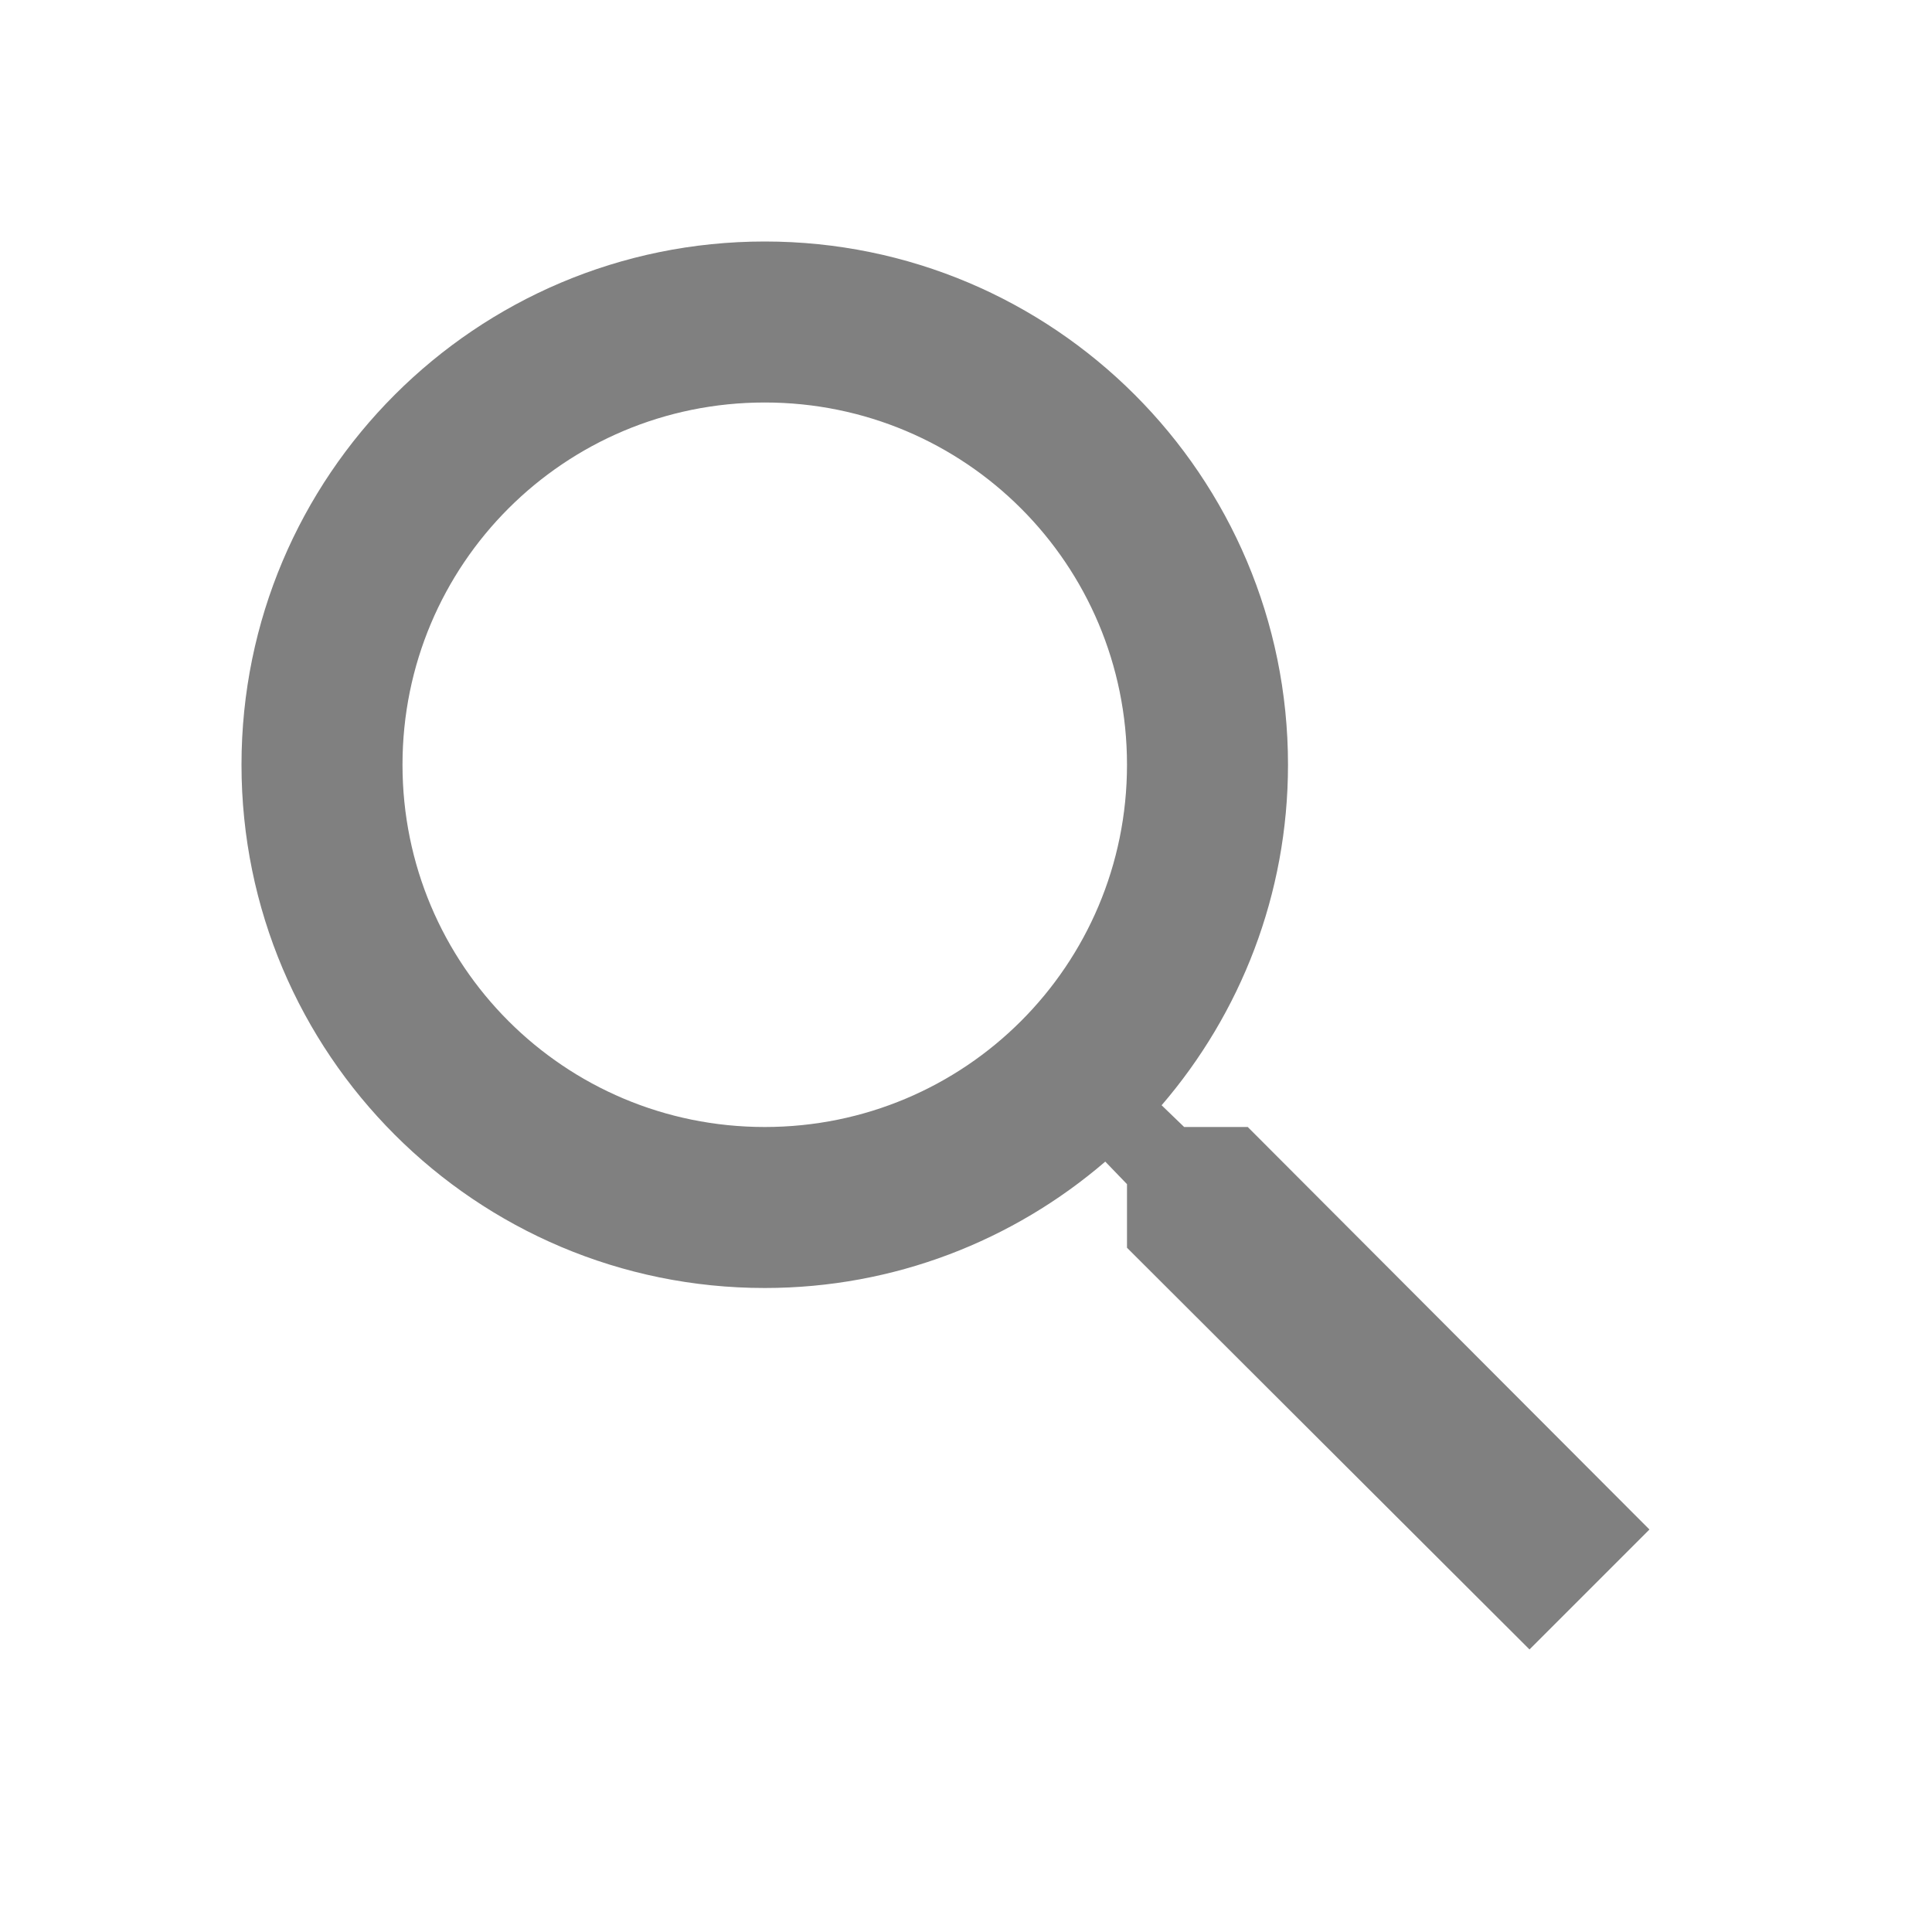
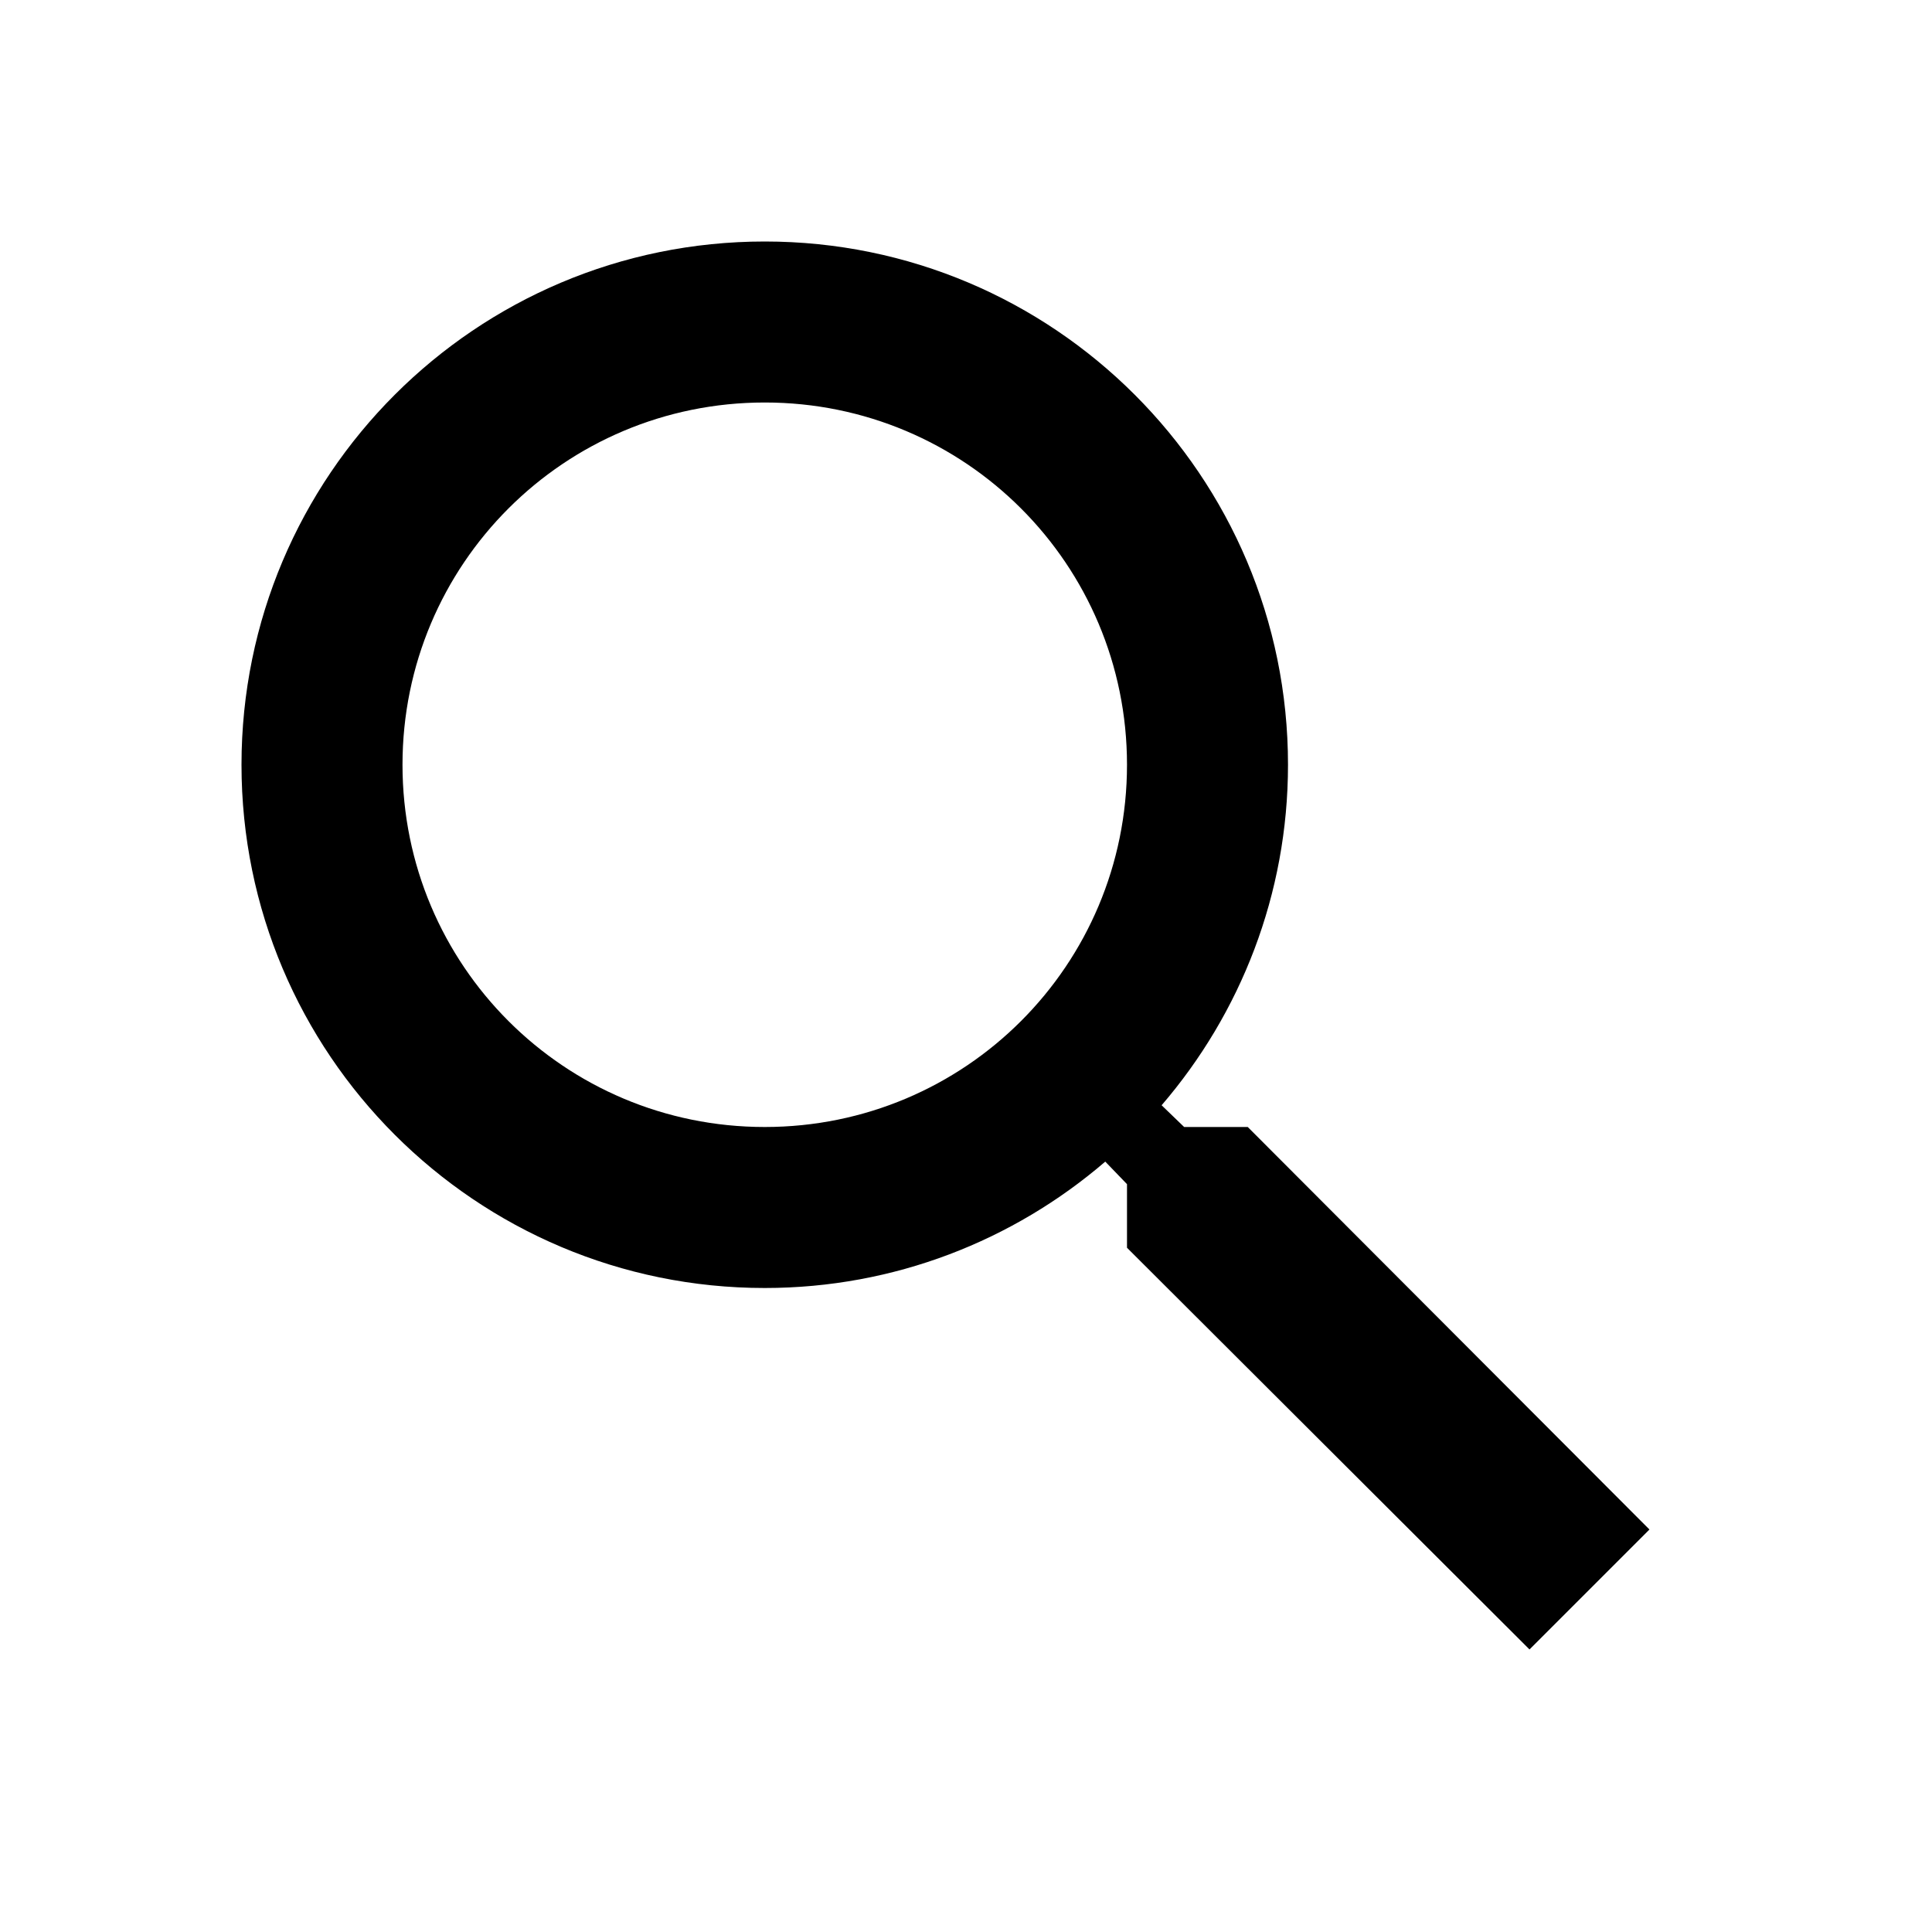
<svg xmlns="http://www.w3.org/2000/svg" width="24" height="24" viewBox="0 0 24 24" fill="none">
-   <path d="M15.5 14H14.71L14.43 13.73C15.41 12.59 16 11.11 16 9.5C16 5.91 13.09 3 9.5 3C5.91 3 3 5.91 3 9.5C3 13.09 5.91 16 9.5 16C11.11 16 12.59 15.41 13.73 14.43L14 14.71V15.5L19 20.49L20.49 19L15.5 14ZM9.5 14C7.01 14 5 11.99 5 9.5C5 7.01 7.01 5 9.5 5C11.99 5 14 7.01 14 9.5C14 11.99 11.99 14 9.5 14Z" fill="grey" />
+   <path d="M15.5 14H14.71L14.43 13.73C15.41 12.59 16 11.11 16 9.5C16 5.91 13.09 3 9.5 3C5.91 3 3 5.91 3 9.5C3 13.09 5.91 16 9.5 16C11.11 16 12.59 15.41 13.73 14.43L14 14.71V15.5L19 20.49L20.49 19L15.5 14ZM9.5 14C7.01 14 5 11.99 5 9.5C5 7.01 7.01 5 9.5 5C11.99 5 14 7.01 14 9.5C14 11.99 11.99 14 9.5 14Z" fill="black" />
</svg>
